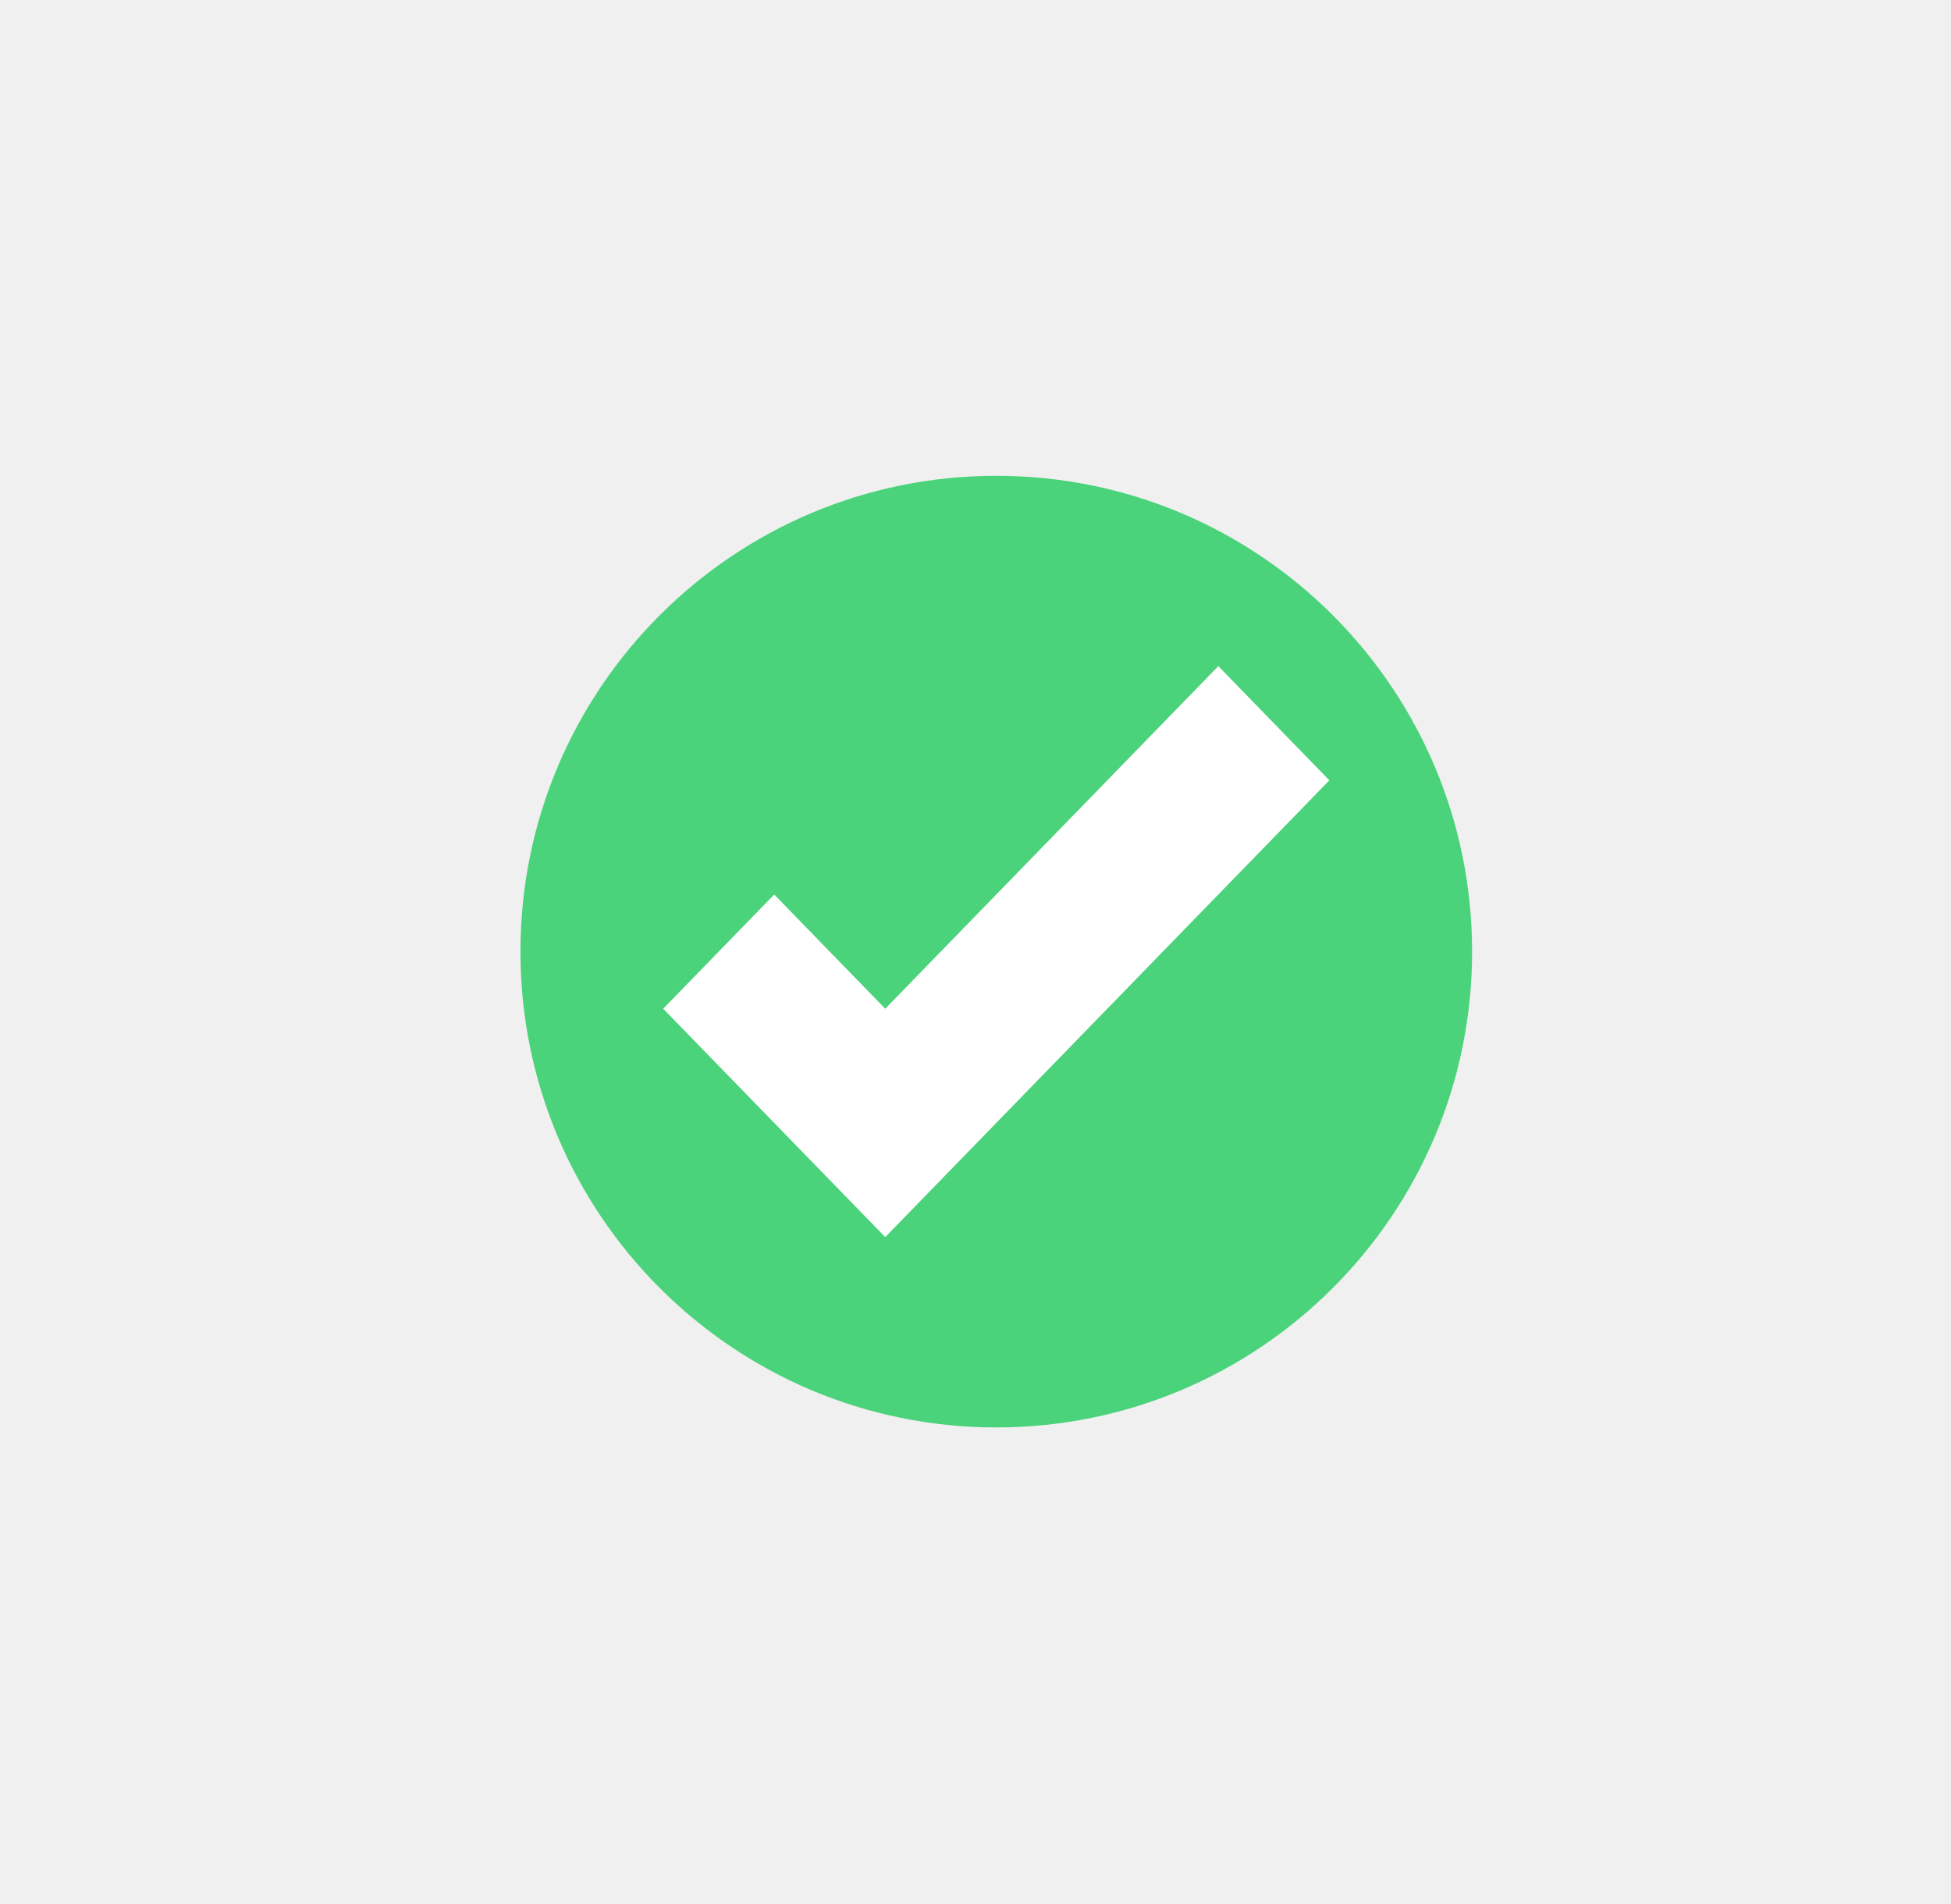
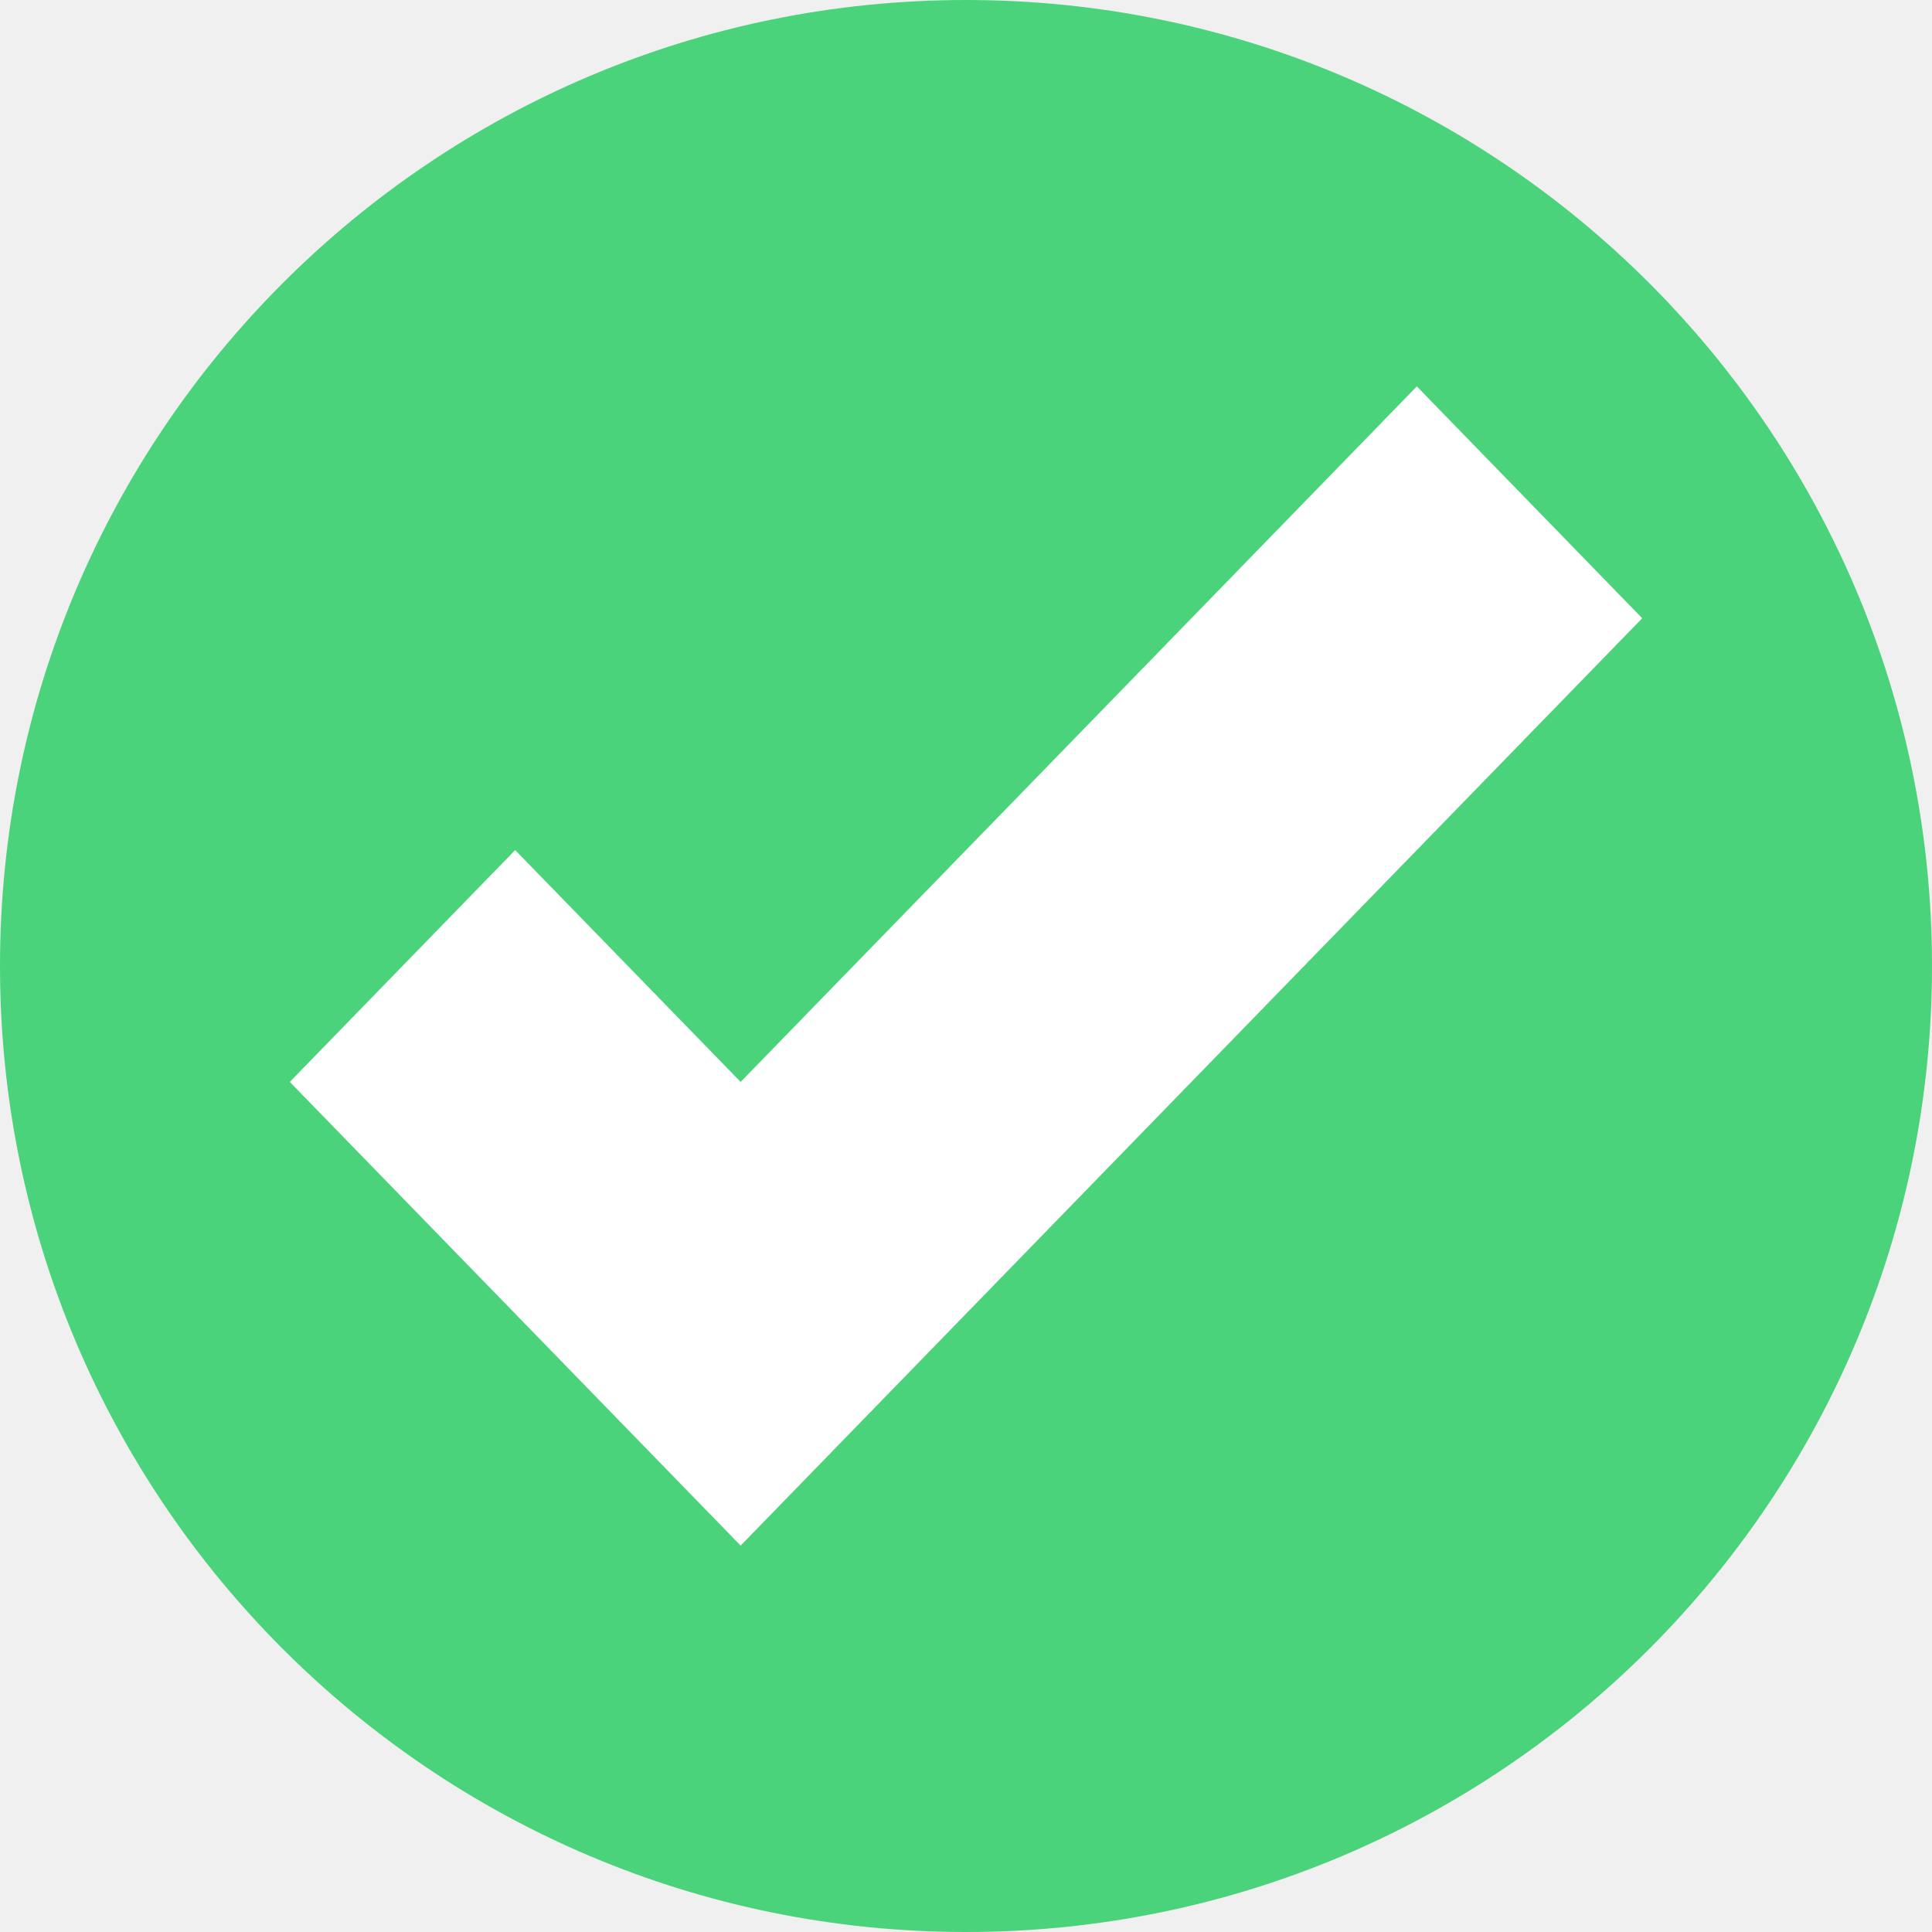
- <svg xmlns="http://www.w3.org/2000/svg" width="41" height="40" viewBox="0 0 41 40" fill="none">
-   <path d="M20.936 30C26.459 30 30.936 25.523 30.936 20C30.936 14.477 26.459 10 20.936 10C15.414 10 10.937 14.477 10.937 20C10.937 25.523 15.414 30 20.936 30Z" fill="#4BD37B" />
-   <path d="M25.603 14L18.603 21.2L16.27 18.8L13.937 21.2L18.603 26L27.936 16.4L25.603 14Z" fill="white" />
+ <svg xmlns="http://www.w3.org/2000/svg" width="20" height="20" viewBox="0 0 20 20" fill="none">
+   <path d="M10 20C15.523 20 20 15.523 20 10C20 4.477 15.523 0 10 0C4.477 0 0 4.477 0 10C0 15.523 4.477 20 10 20Z" fill="#4BD37B" />
+   <path d="M14.667 4L7.667 11.2L5.333 8.8L3 11.2L7.667 16L17 6.4L14.667 4Z" fill="white" />
</svg>
